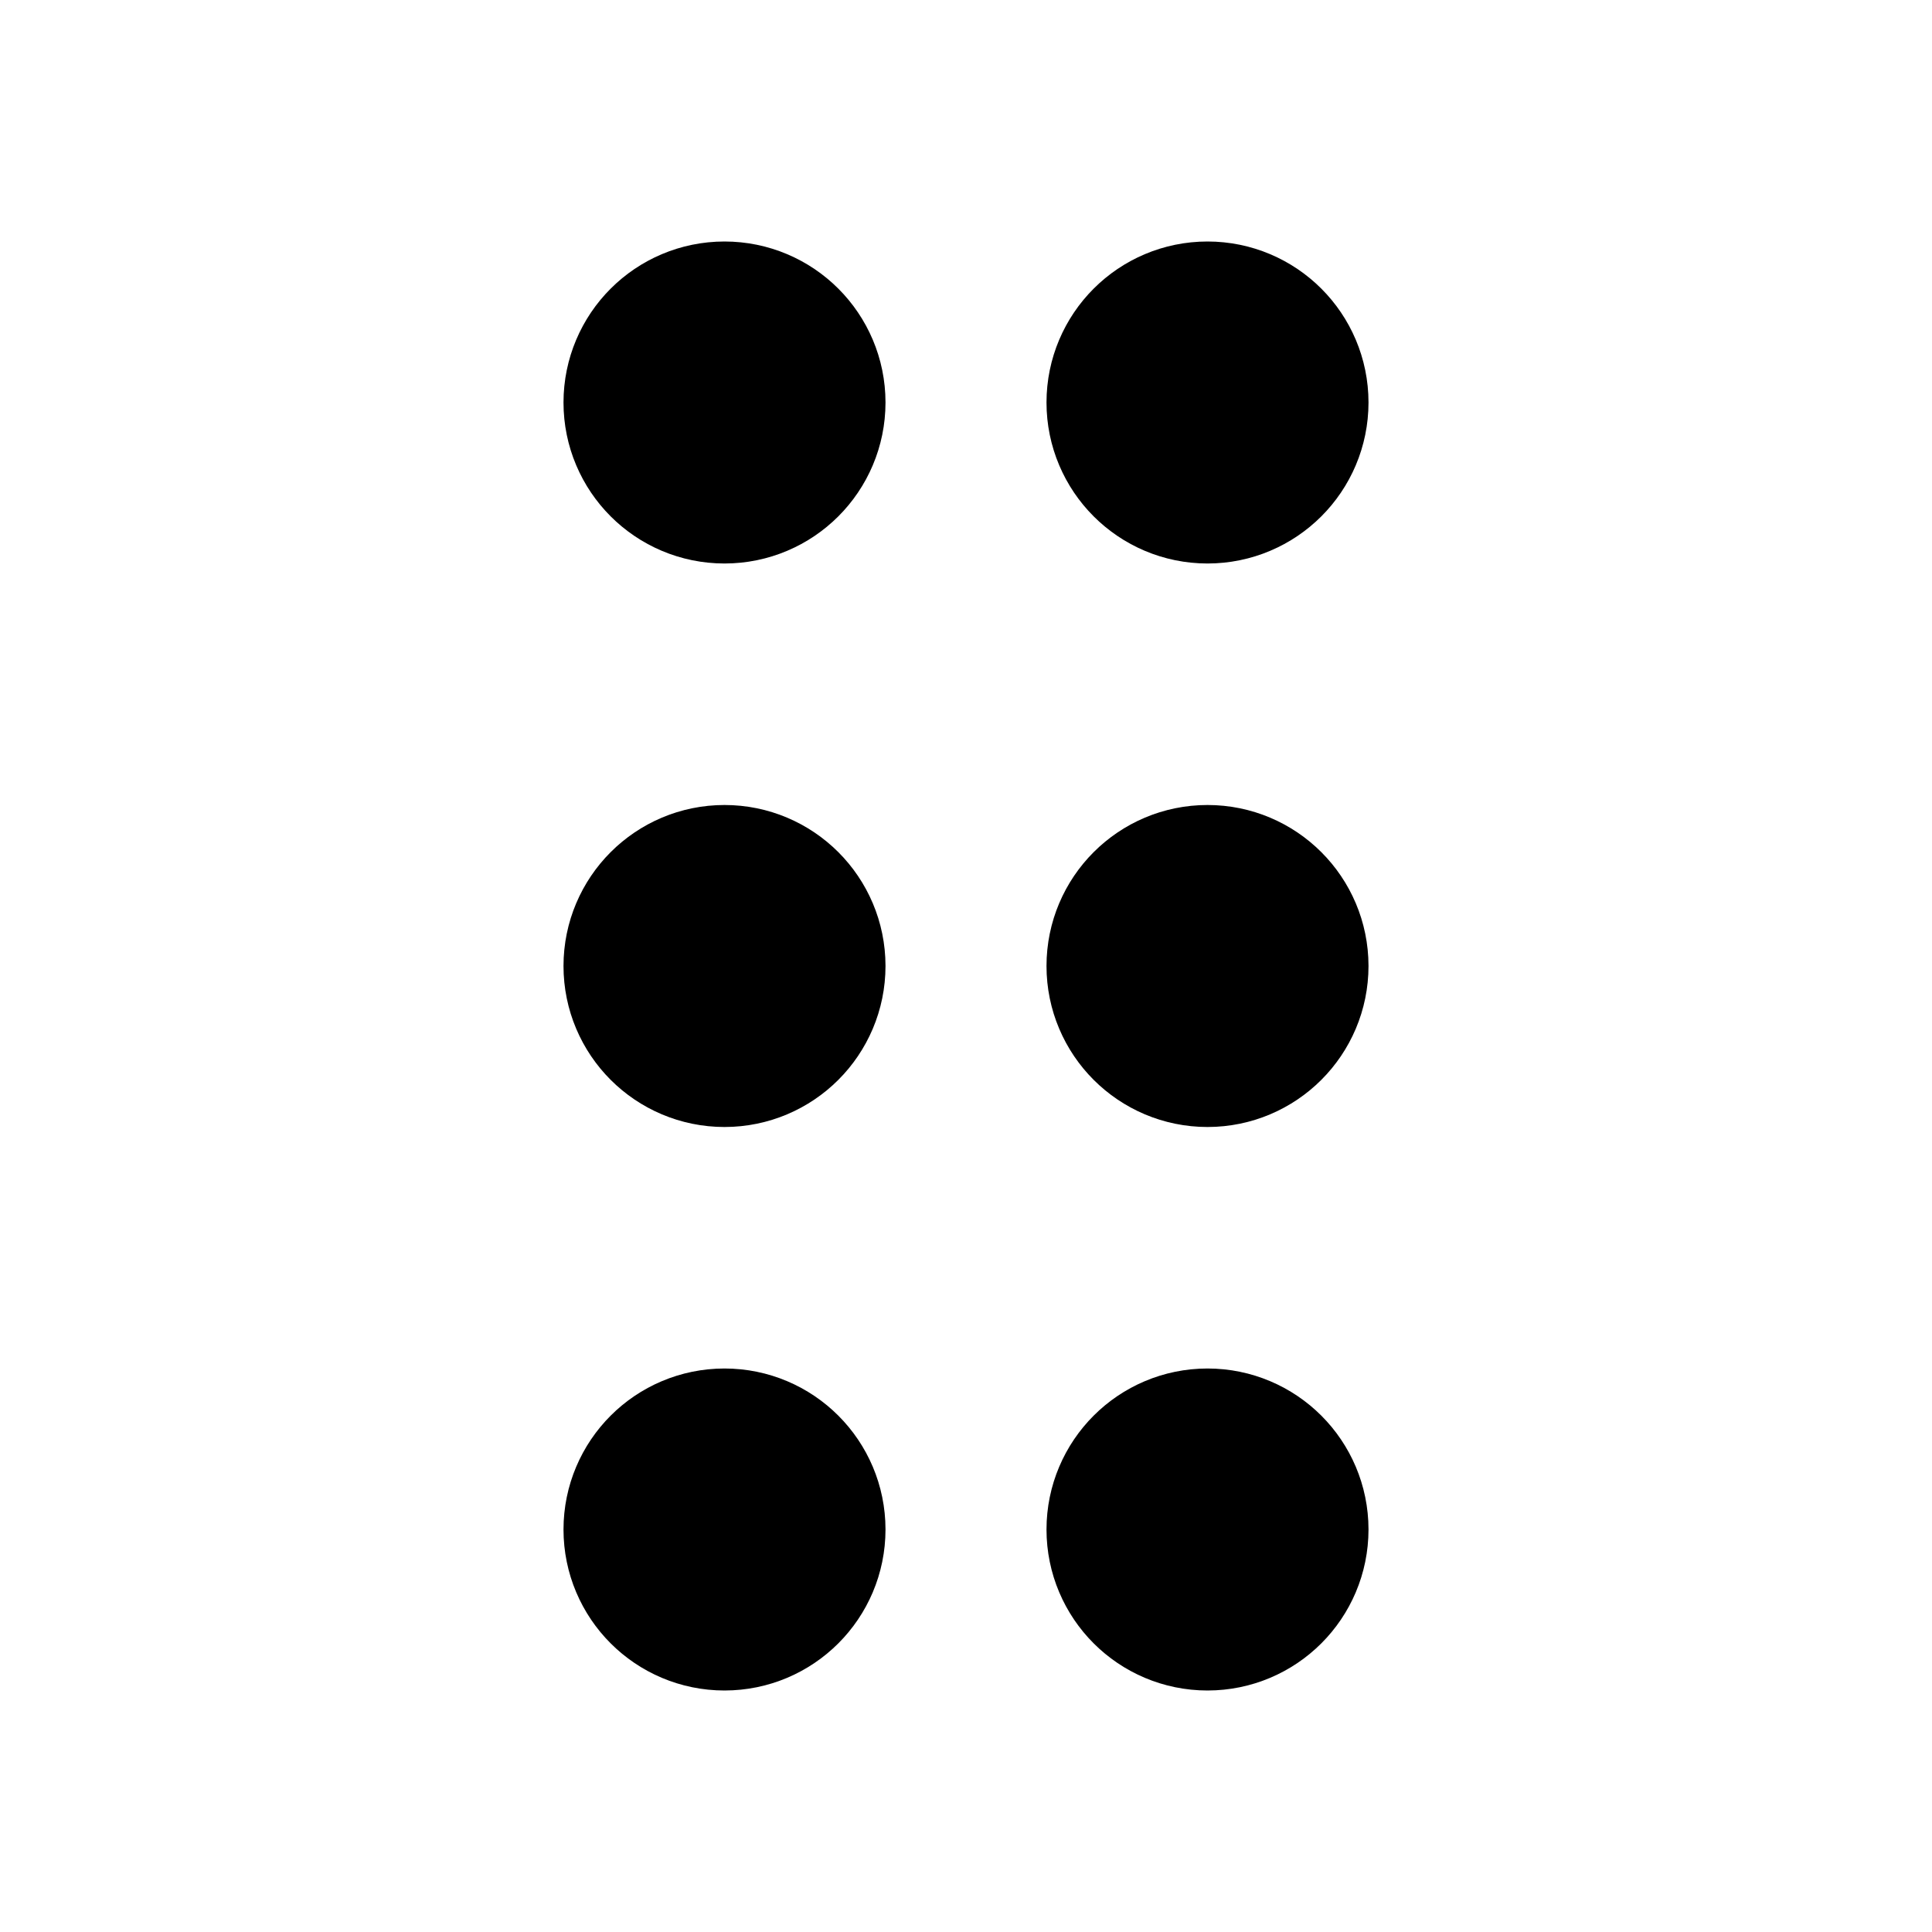
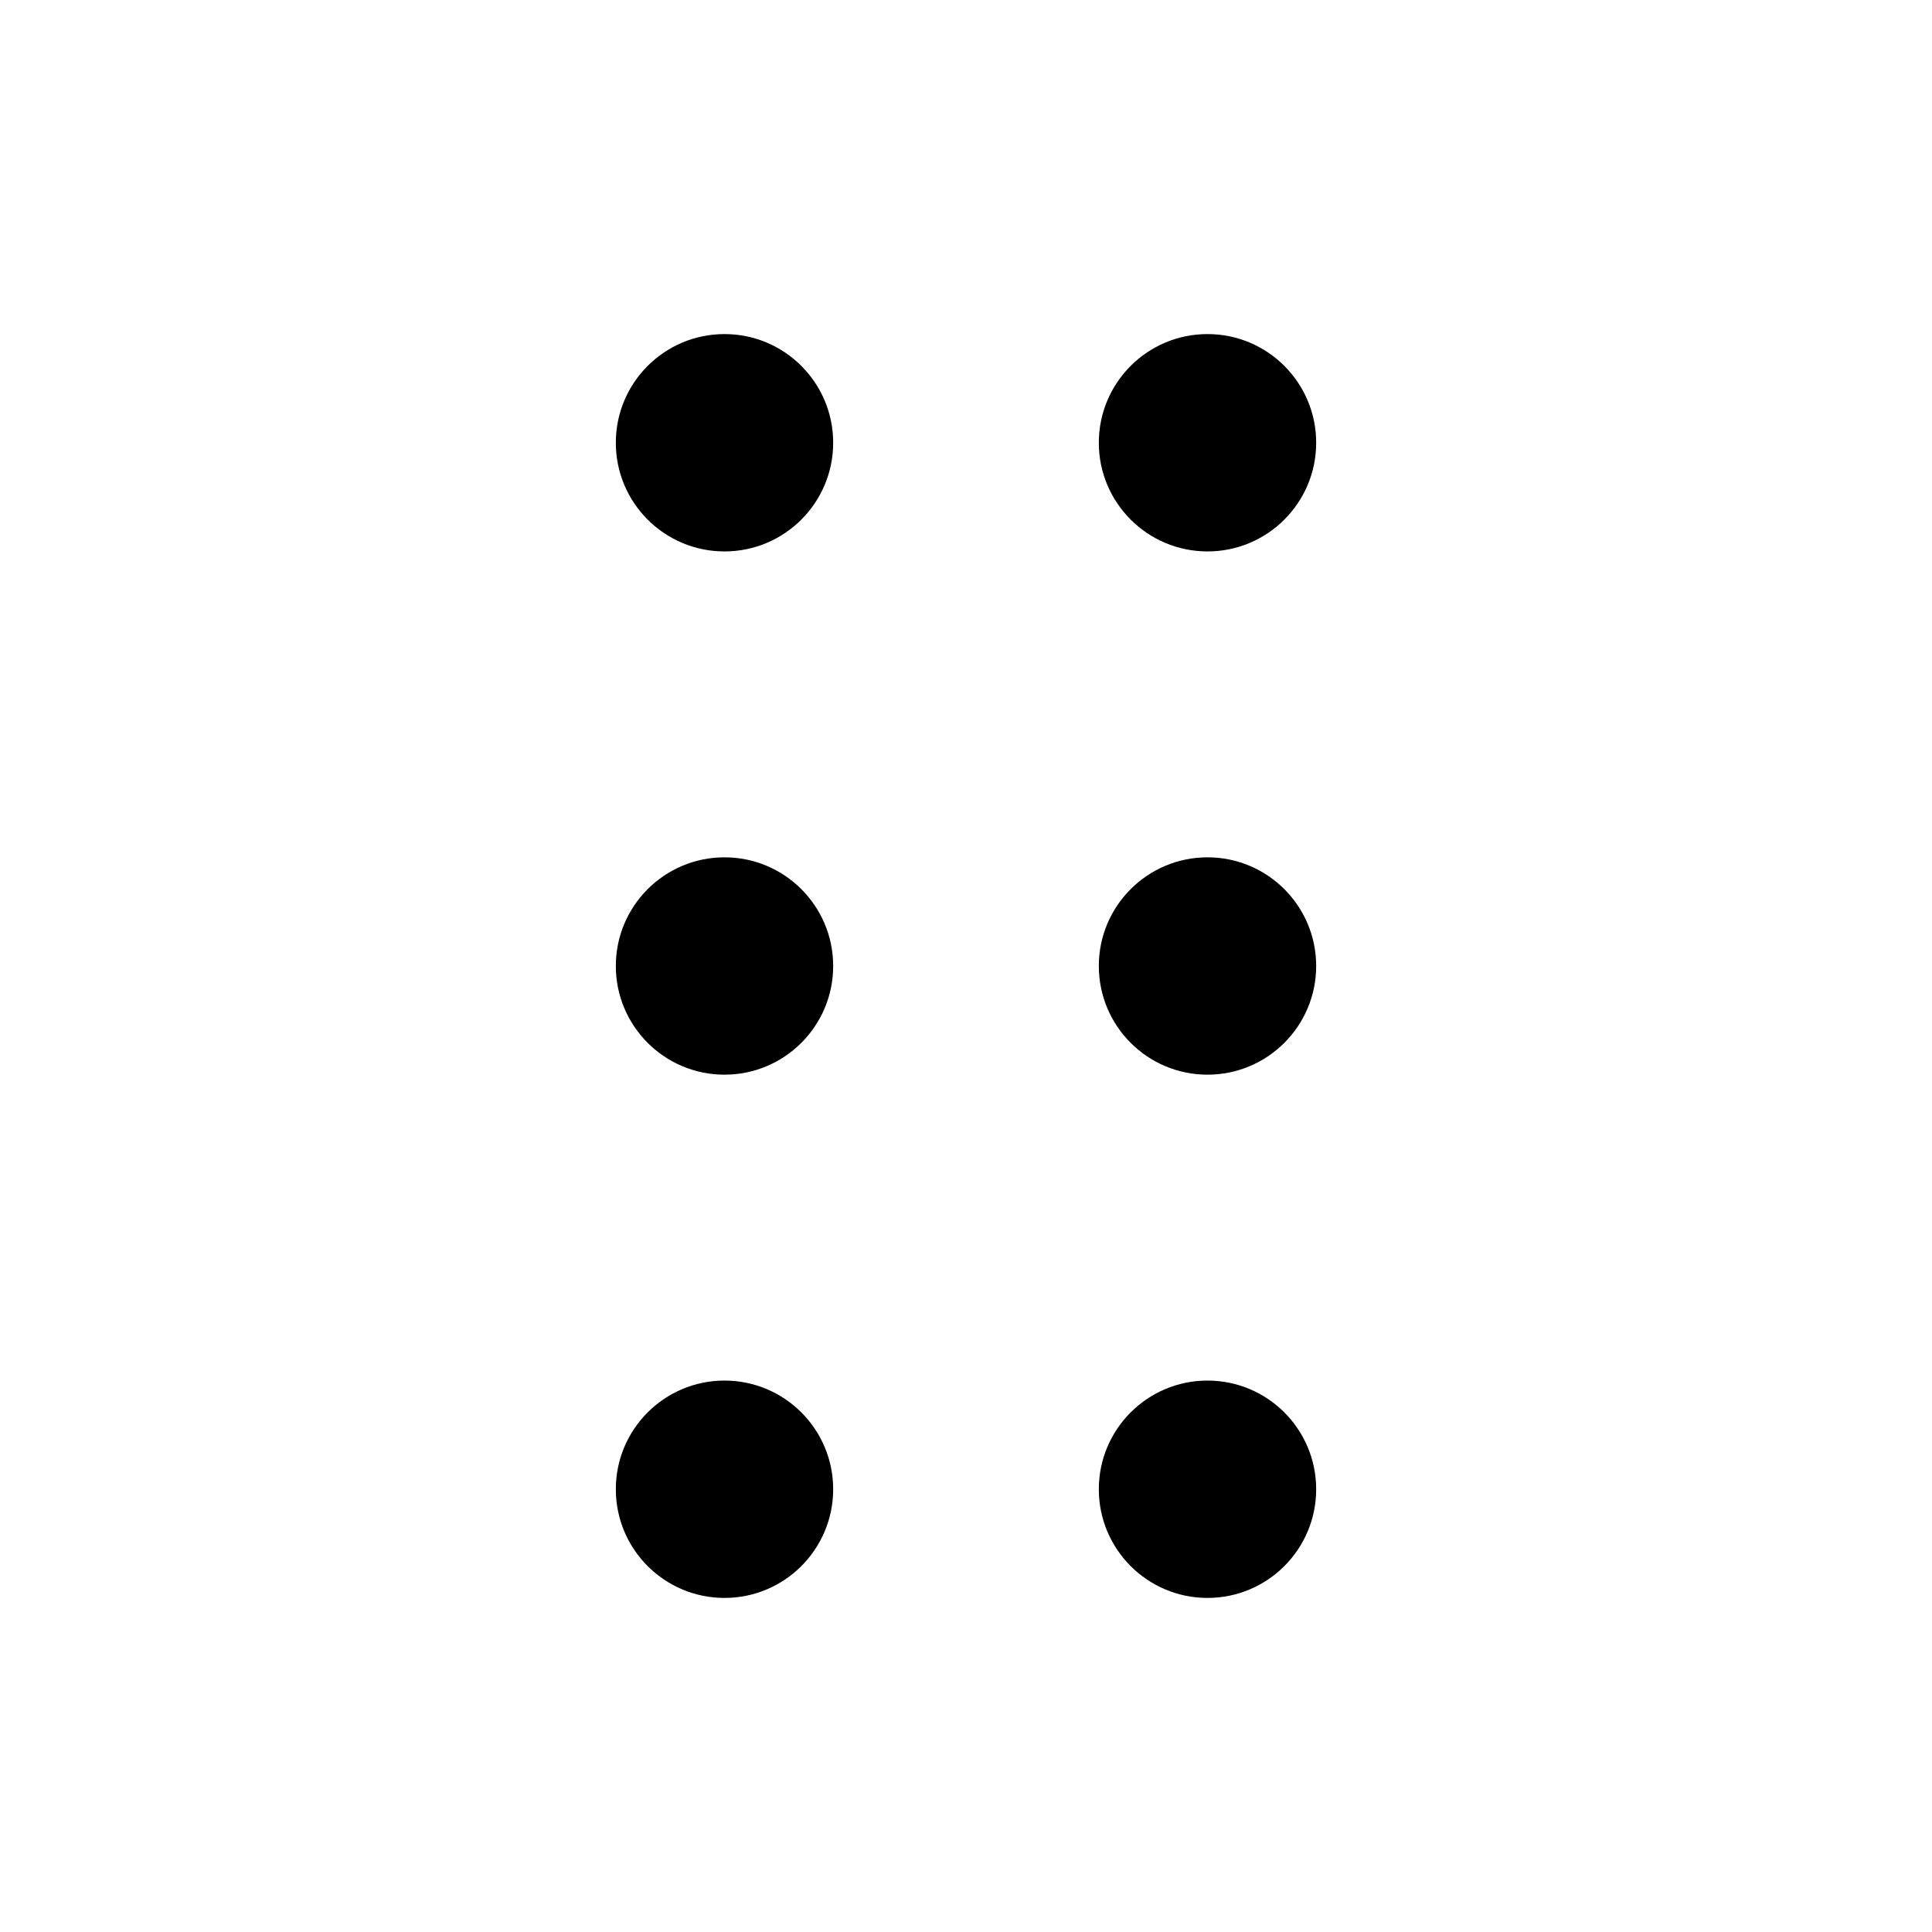
- <svg xmlns="http://www.w3.org/2000/svg" viewBox="0 0 24 24" fill="none" stroke="currentColor" stroke-width="2" stroke-linecap="round" stroke-linejoin="round">
-   <circle cx="9" cy="12" r="1" />
-   <circle cx="9" cy="5" r="1" />
-   <circle cx="9" cy="19" r="1" />
-   <circle cx="15" cy="12" r="1" />
-   <circle cx="15" cy="5" r="1" />
-   <circle cx="15" cy="19" r="1" />
+ <svg xmlns="http://www.w3.org/2000/svg" viewBox="0 0 24 24" fill="currentColor" stroke="none">
+   <circle cx="9" cy="5.5" r="1.35" />
+   <circle cx="9" cy="12" r="1.35" />
+   <circle cx="9" cy="18.5" r="1.35" />
+   <circle cx="15" cy="5.5" r="1.35" />
+   <circle cx="15" cy="12" r="1.35" />
+   <circle cx="15" cy="18.5" r="1.35" />
</svg>
